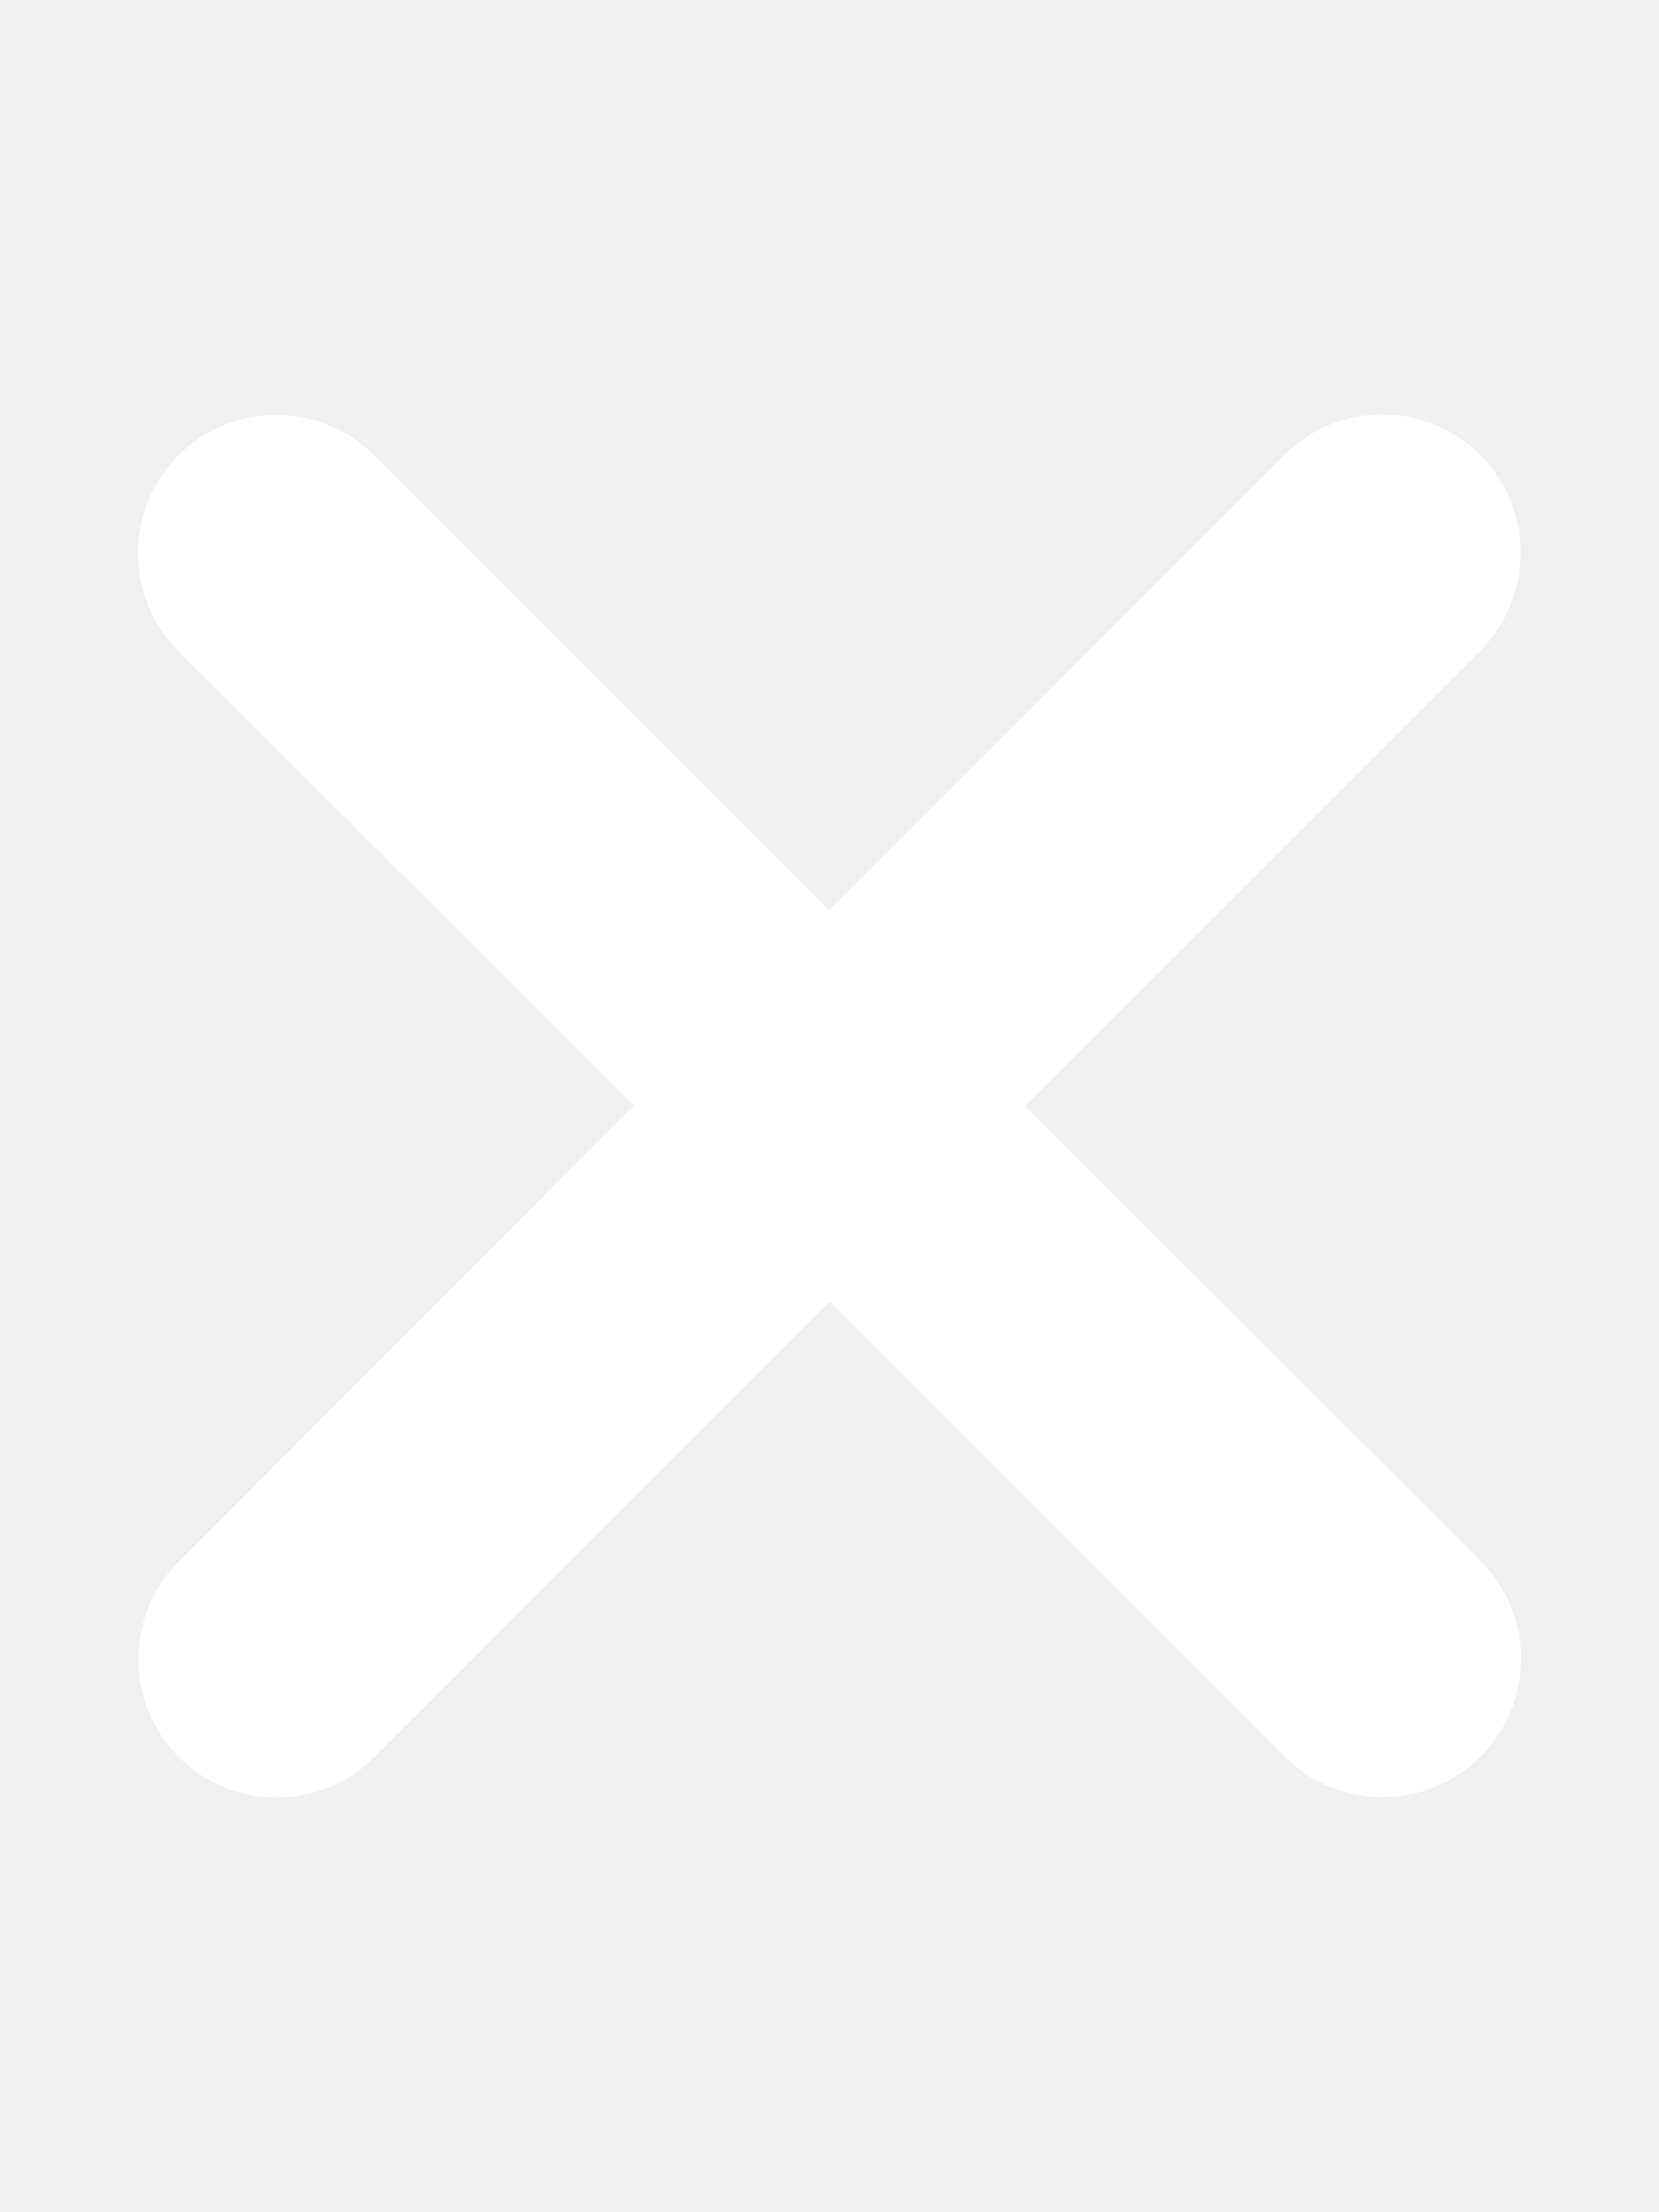
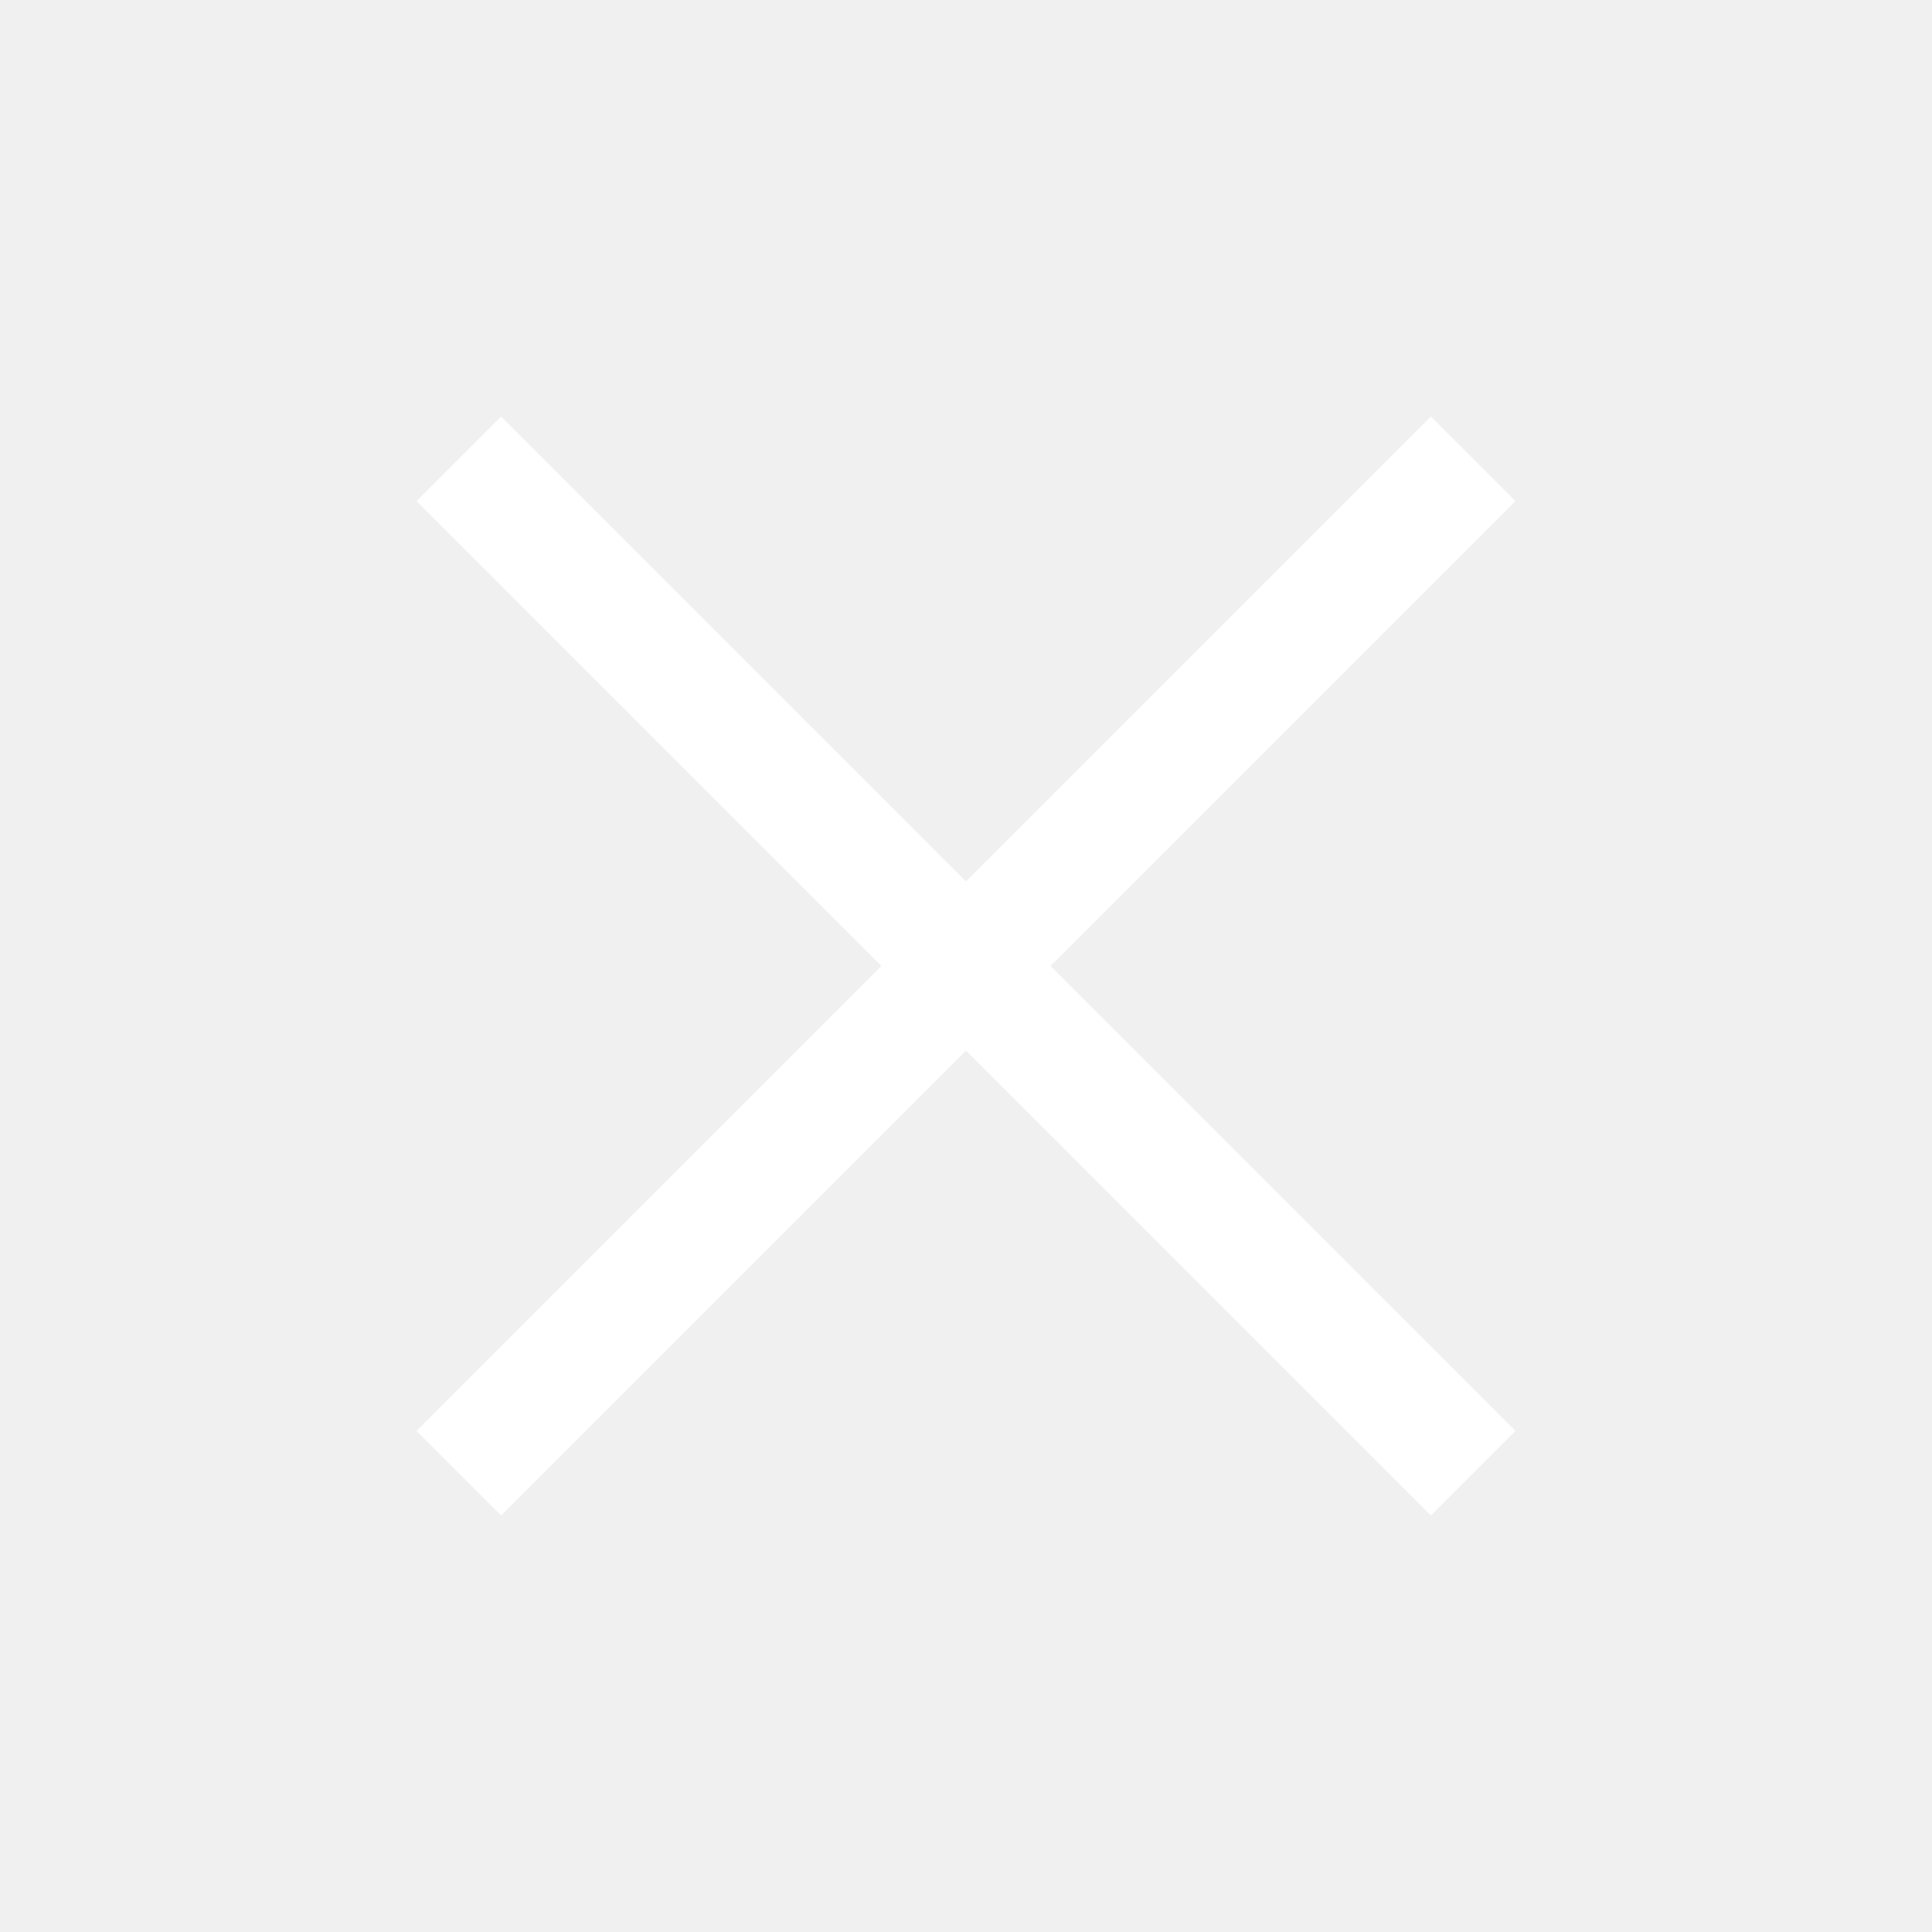
- <svg xmlns="http://www.w3.org/2000/svg" height="1em" viewBox="0 0 384 512">
-   <style>svg{fill:#ffffff}</style>
-   <path d="M342.6 150.6c12.5-12.5 12.5-32.8 0-45.3s-32.8-12.5-45.3 0L192 210.7 86.6 105.4c-12.5-12.5-32.8-12.5-45.3 0s-12.5 32.8 0 45.3L146.7 256 41.4 361.4c-12.5 12.5-12.5 32.8 0 45.3s32.8 12.5 45.3 0L192 301.3 297.4 406.6c12.5 12.5 32.8 12.5 45.3 0s12.5-32.8 0-45.3L237.3 256 342.6 150.6z" />
+ <svg xmlns="http://www.w3.org/2000/svg" height="48" viewBox="0 -960 960 960" width="48">
+   <path fill="#FFFFFF" d="m249-207-42-42 231-231-231-231 42-42 231 231 231-231 42 42-231 231 231 231-42 42-231-231-231 231Z" />
</svg>
